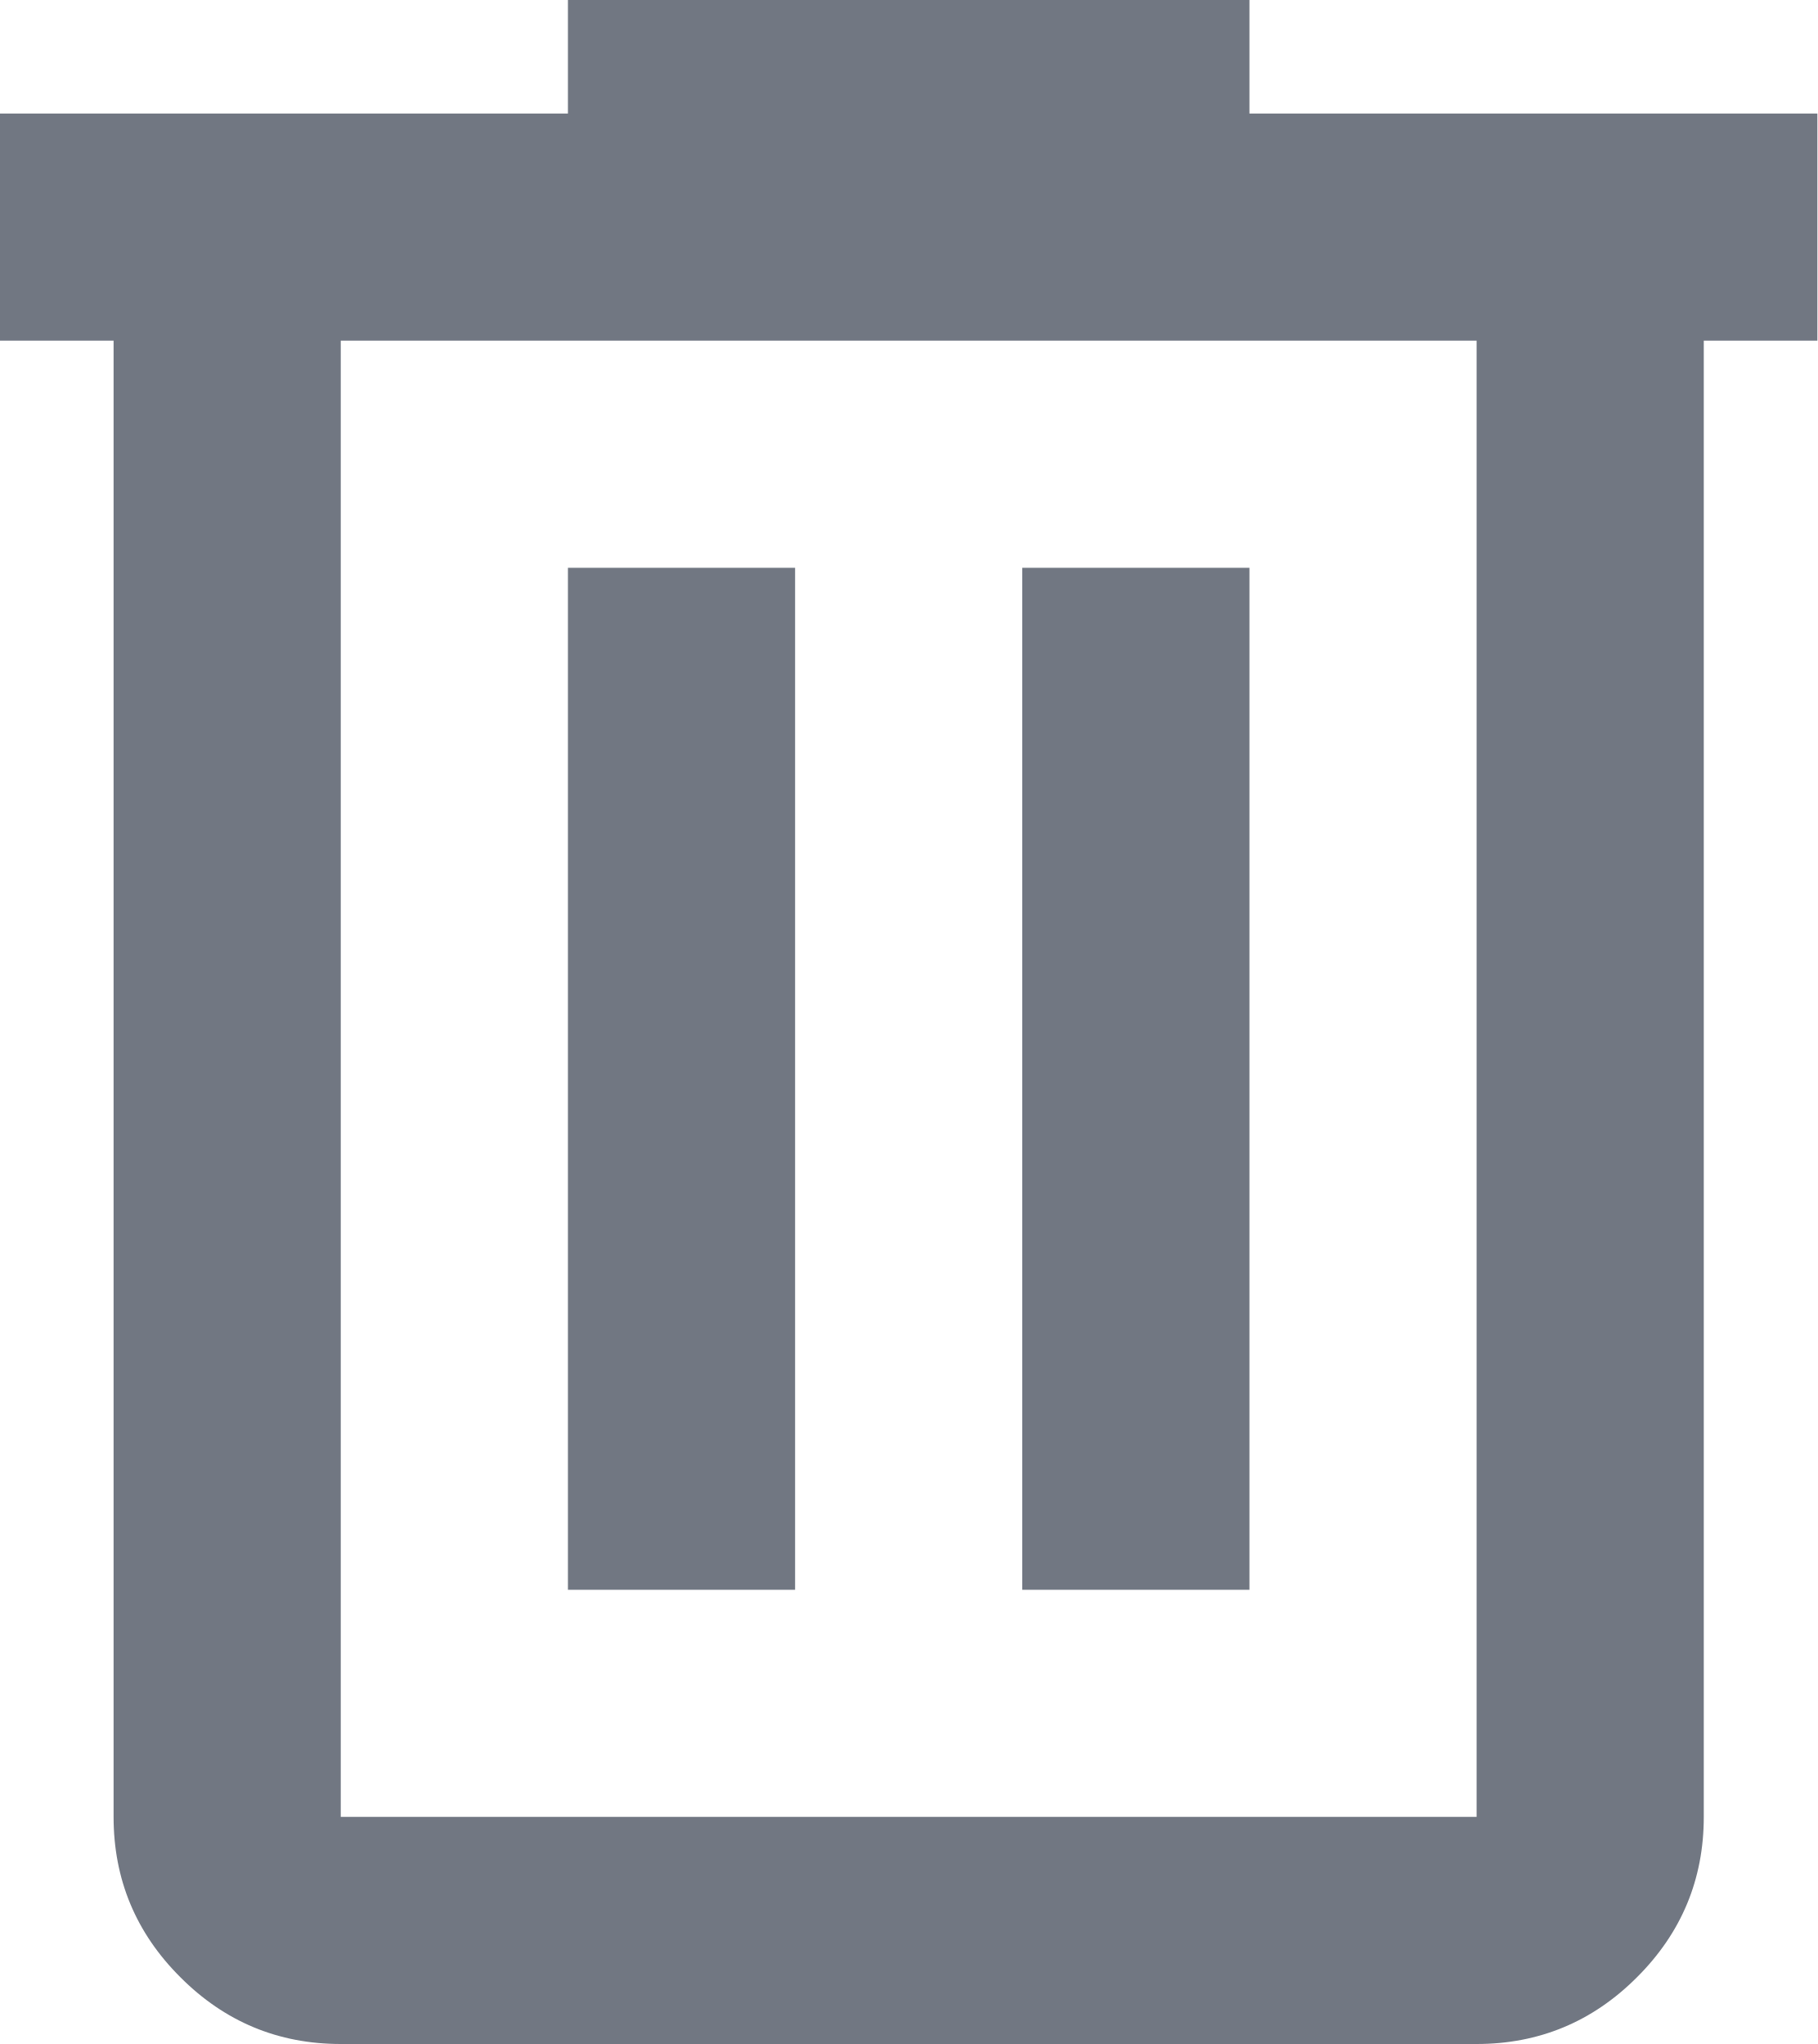
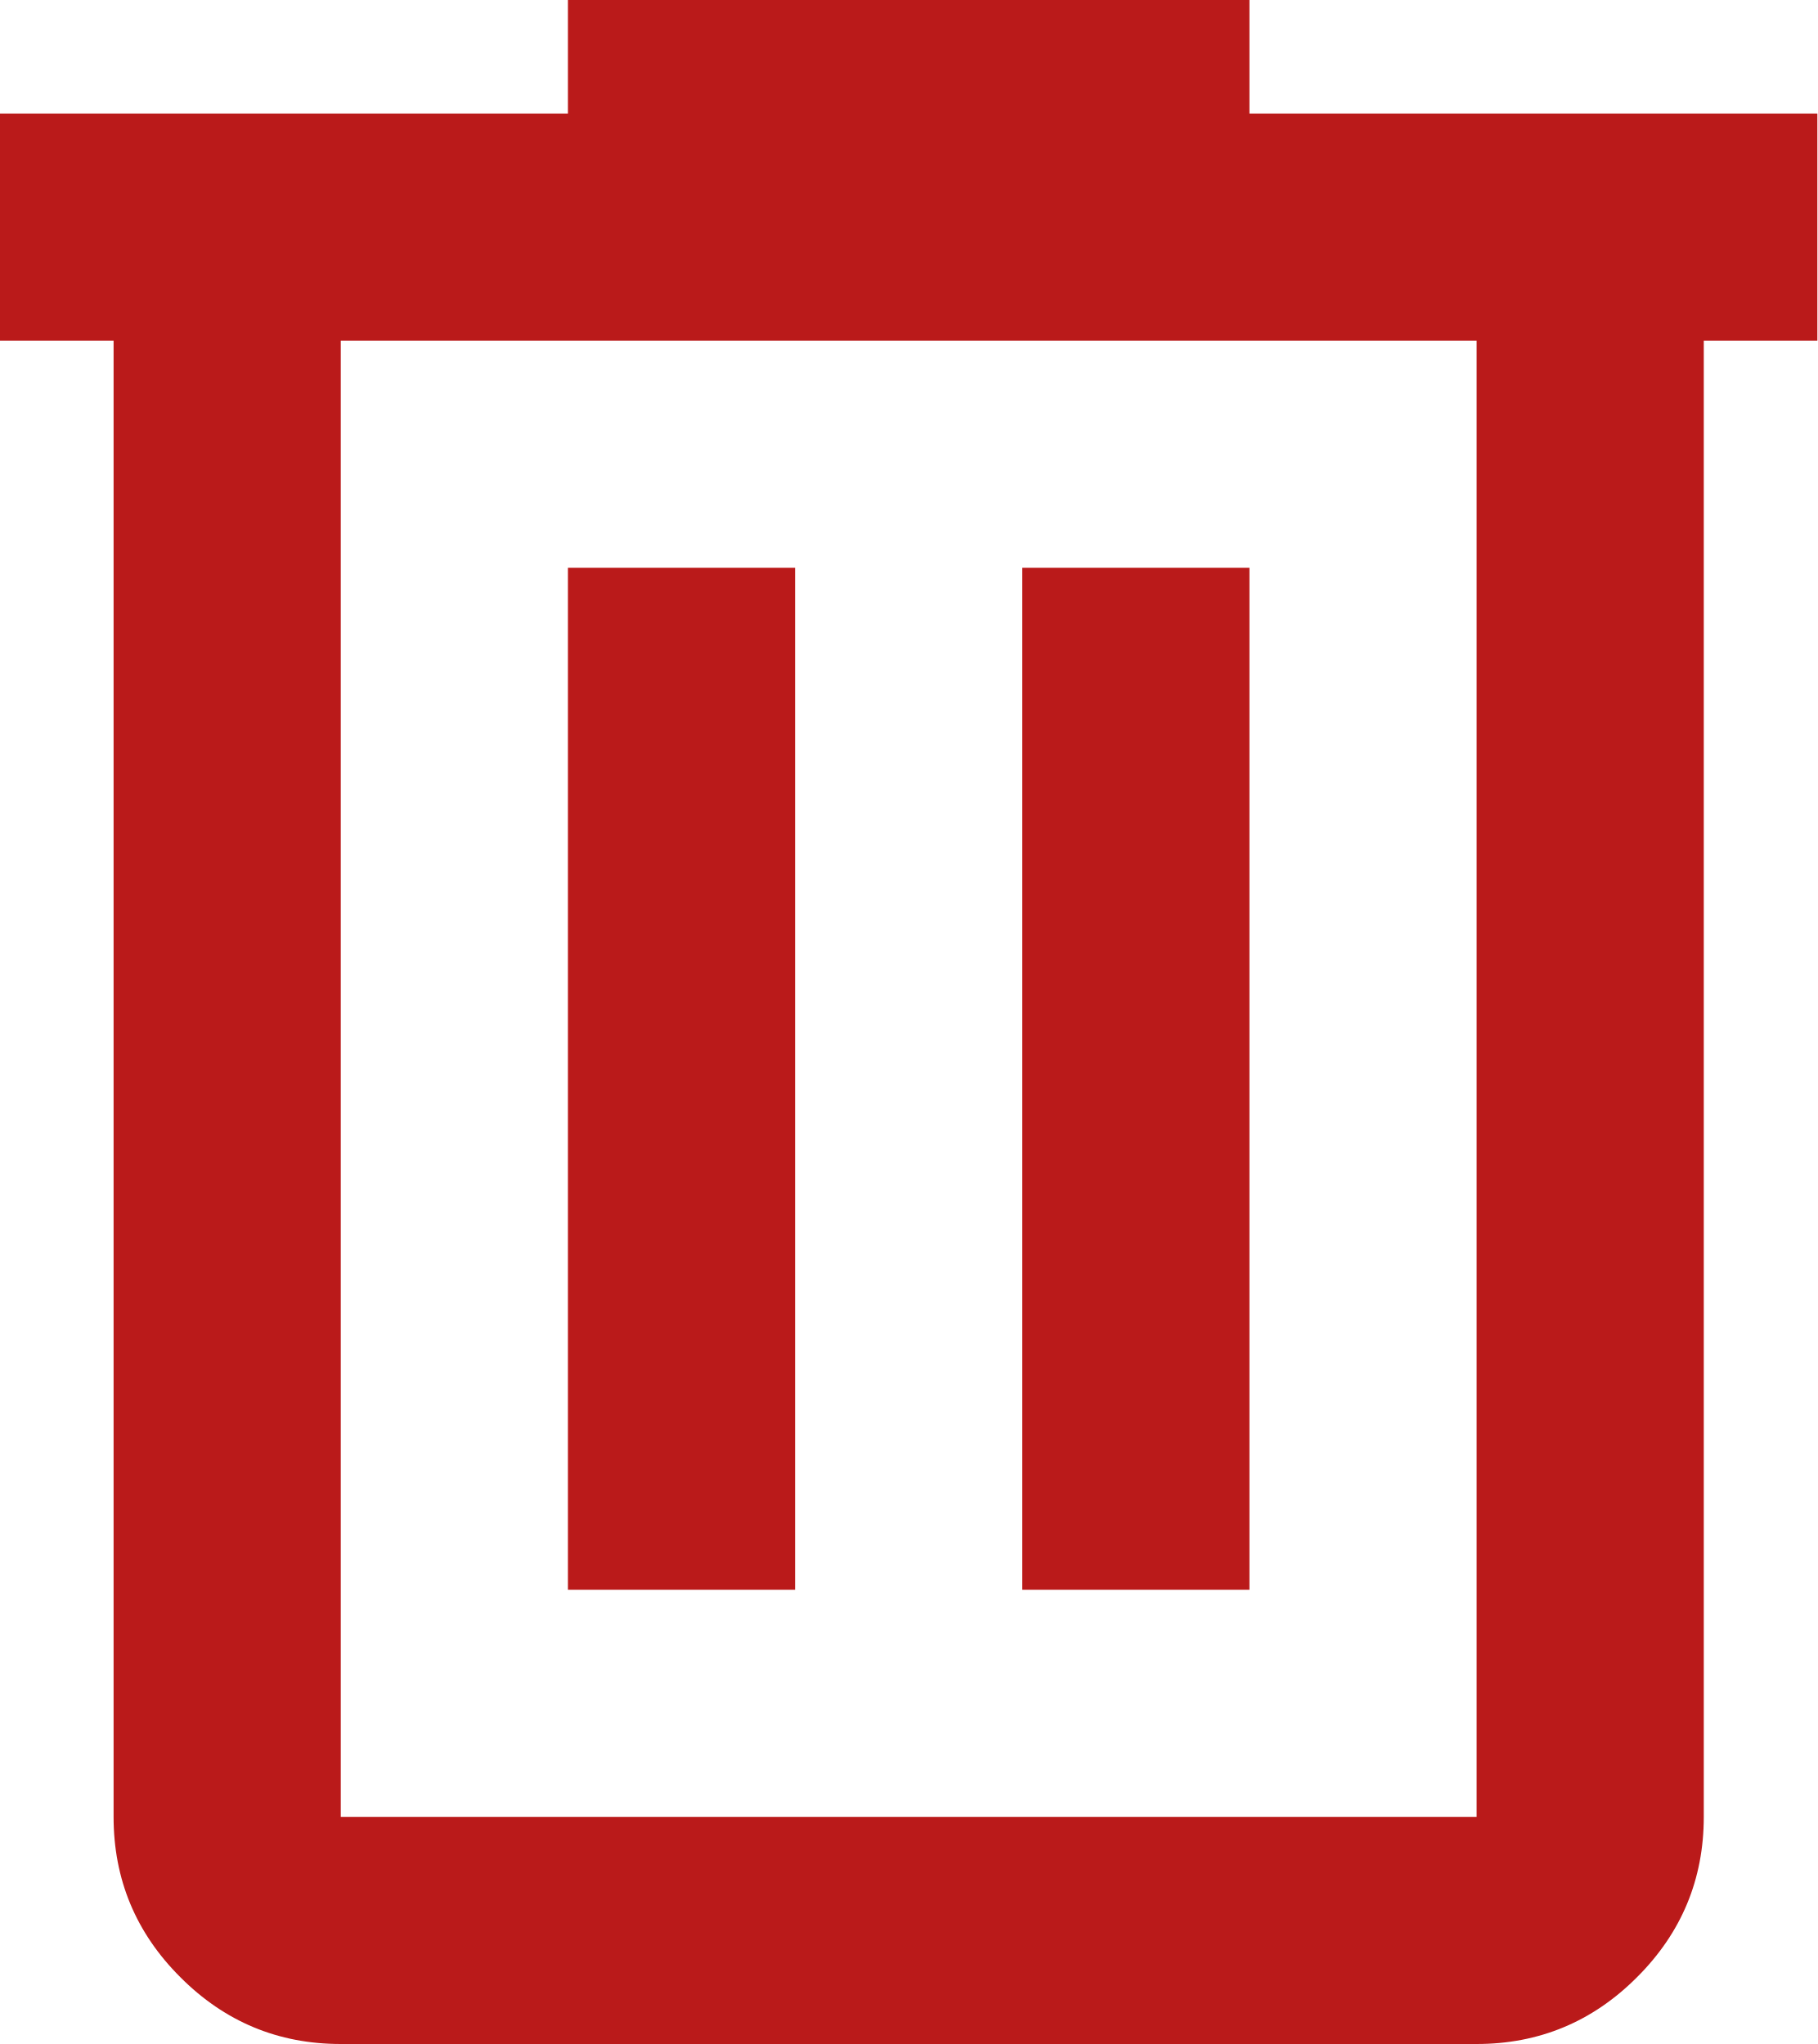
<svg xmlns="http://www.w3.org/2000/svg" preserveAspectRatio="none" overflow="visible" style="display: block;" width="12" height="13.5" viewBox="0 0 12 13.5" fill="none">
  <g id="Container">
-     <path id="Icon" d="M2.25 13.5C1.837 13.5 1.484 13.353 1.191 13.059C0.897 12.766 0.75 12.412 0.75 12V2.25H0V0.75H3.75V0H8.25V0.75H12V2.25H11.25V12C11.25 12.412 11.103 12.766 10.809 13.059C10.516 13.353 10.162 13.5 9.75 13.5H2.25V13.5M9.75 2.25H2.25V12V12V12H9.75V12V12V2.25V2.25M3.75 10.5H5.25V3.75H3.75V10.5V10.5M6.75 10.5H8.25V3.75H6.75V10.5V10.5M2.25 2.25V2.25V12V12V12V12V12V12V2.25V2.25" fill="#717782" />
+     <path id="Icon" d="M2.25 13.5C1.837 13.5 1.484 13.353 1.191 13.059C0.897 12.766 0.75 12.412 0.75 12V2.25H0V0.75H3.75V0H8.25V0.75H12V2.25H11.25V12C11.25 12.412 11.103 12.766 10.809 13.059C10.516 13.353 10.162 13.5 9.75 13.5H2.25V13.5M9.75 2.25H2.25V12V12V12H9.75V12V12V2.25V2.25M3.75 10.5H5.25V3.75H3.75V10.5V10.5M6.75 10.5H8.25V3.75H6.75V10.5V10.5M2.25 2.25V2.25V12V12V12V12V12V12V2.25V2.25" fill="#BA1A1A" />
  </g>
</svg>
